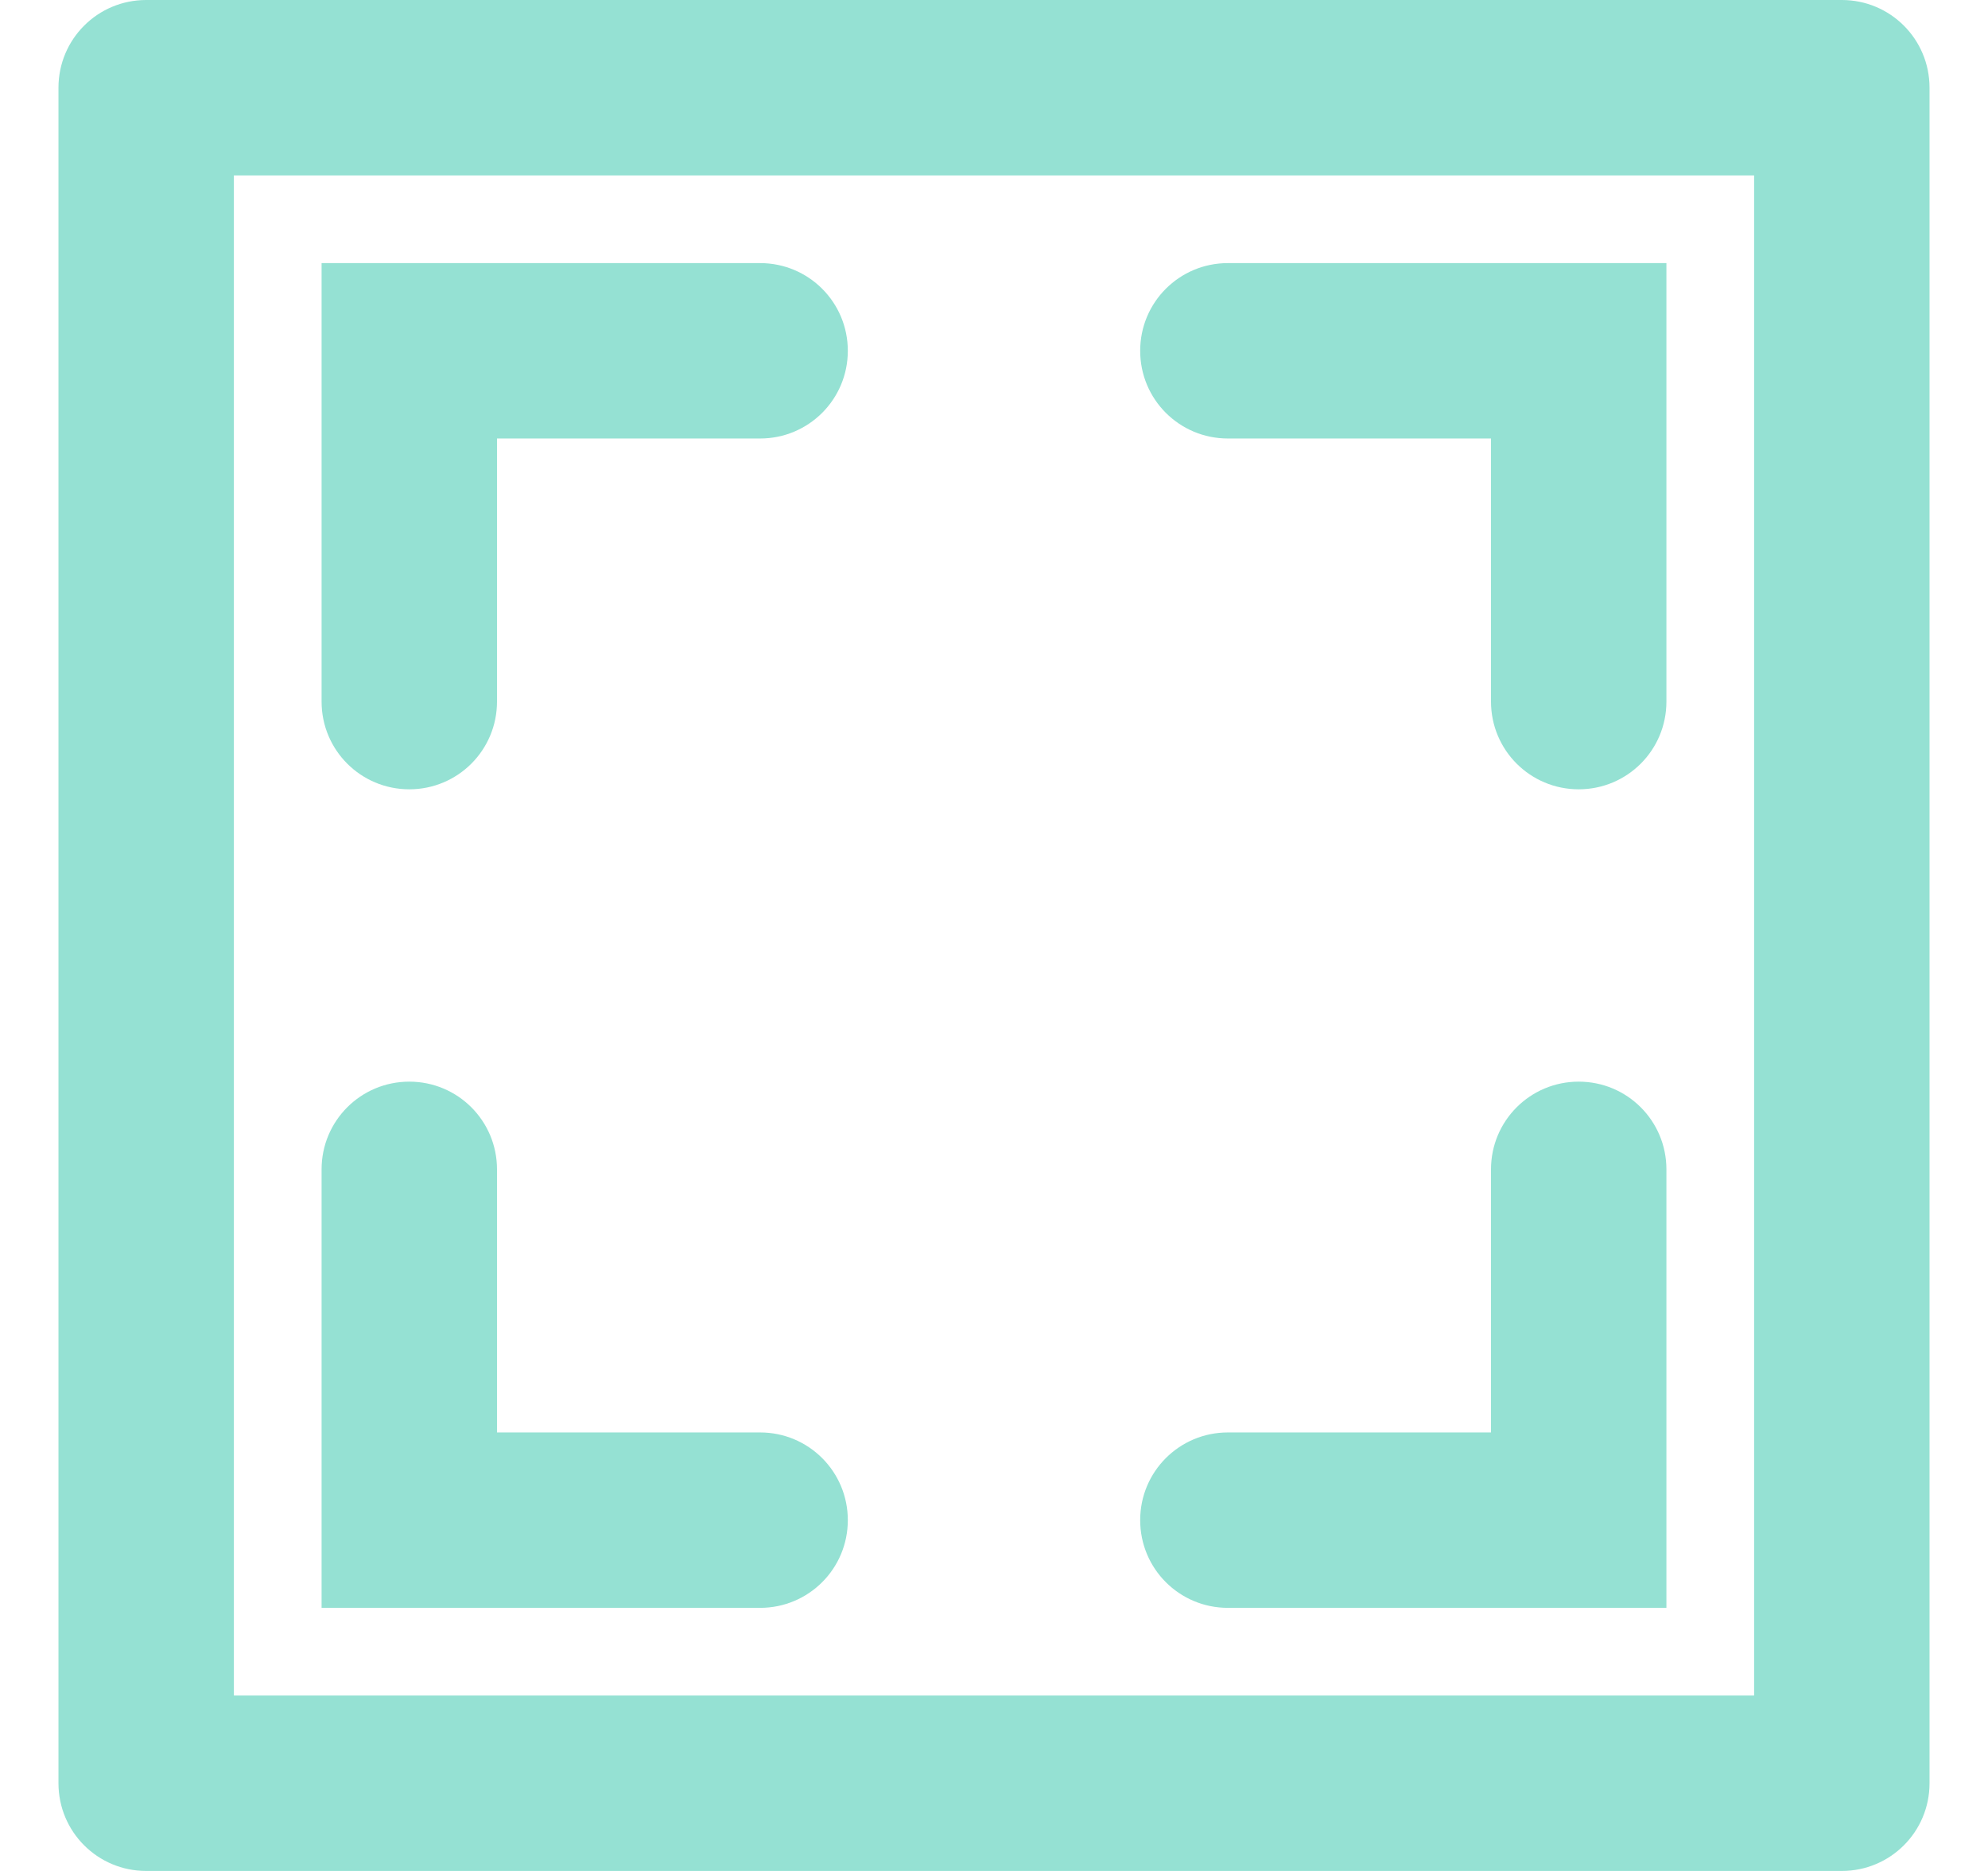
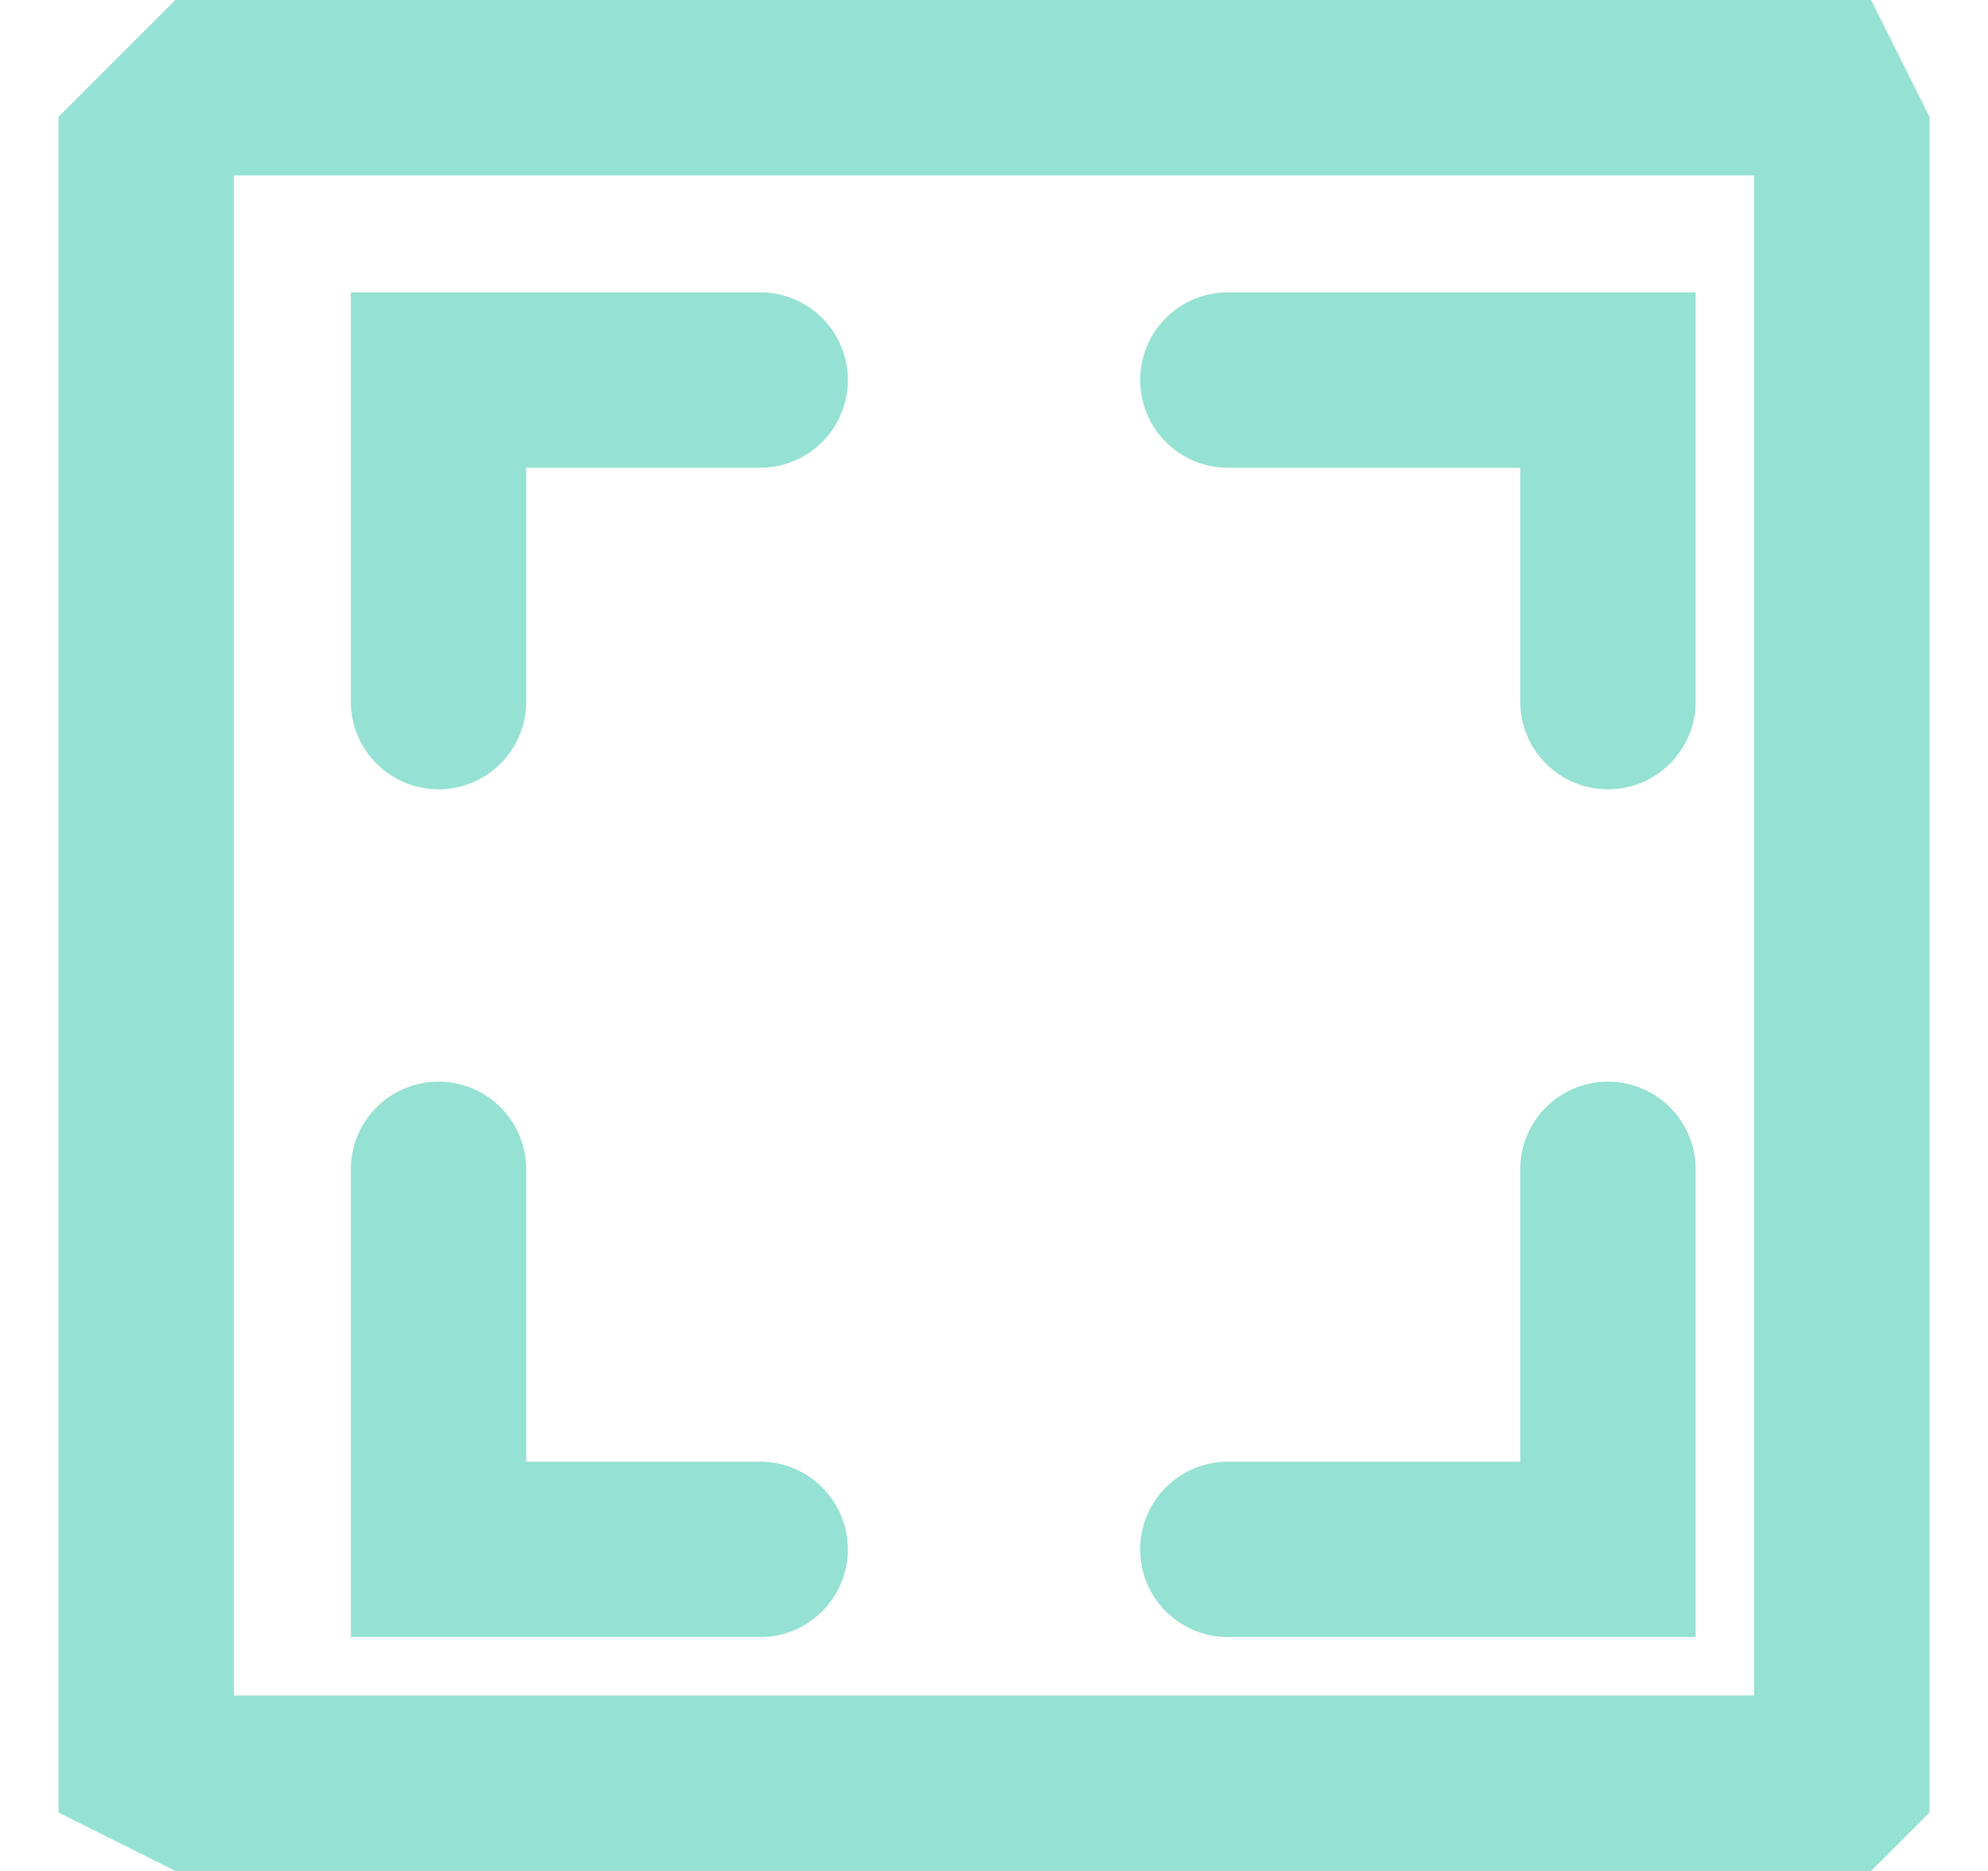
- <svg xmlns="http://www.w3.org/2000/svg" viewBox="0 0 34 32" width="34" height="32">
-   <style>
- 		tspan { white-space:pre }
- 		.shp0 { fill: #95e1d3 } 
- 	</style>
-   <path id="IMAGE" class="shp0" d="M31.5 32L2.5 32C1.67 32 1 31.33 1 30.5L1 1.5C1 0.67 1.67 0 2.5 0L31.5 0C32.33 0 33 0.67 33 1.5L33 30.5C33 31.33 32.33 32 31.5 32ZM30 3L4 3L4 29L30 29L30 3ZM7.5 4.5L13 4.5L13 4.5C13.83 4.5 14.5 5.17 14.5 6C14.5 6.83 13.83 7.5 13 7.5L13 7.5L8.5 7.5L8.5 12L8.5 12C8.5 12.83 7.83 13.5 7 13.5C6.17 13.5 5.5 12.83 5.5 12L5.5 12L5.5 6.5L5.5 6.5L5.5 4.5L7.5 4.5L7.5 4.5ZM5.5 20L5.5 20C5.5 19.17 6.17 18.5 7 18.5C7.83 18.5 8.5 19.17 8.5 20L8.5 20L8.5 24.5L13 24.5L13 24.5C13.83 24.5 14.5 25.17 14.5 26C14.5 26.83 13.83 27.5 13 27.5L13 27.5L7.5 27.5L7.5 27.5L5.5 27.5L5.5 25.5L5.5 25.5L5.5 20ZM21 4.5L21 4.5L26.5 4.5L26.5 4.5L28.5 4.5L28.5 6.5L28.5 6.5L28.5 12L28.5 12C28.5 12.83 27.83 13.5 27 13.5C26.17 13.5 25.5 12.83 25.5 12L25.5 12L25.5 7.5L21 7.5L21 7.5C20.17 7.5 19.5 6.83 19.5 6C19.5 5.17 20.17 4.5 21 4.5ZM21 24.5L21 24.5L25.5 24.5L25.5 20L25.5 20C25.5 19.17 26.17 18.5 27 18.5C27.83 18.5 28.5 19.17 28.5 20L28.5 20L28.5 25.5L28.5 25.5L28.5 27.5L26.5 27.5L26.5 27.5L21 27.5L21 27.5C20.17 27.5 19.5 26.83 19.5 26C19.5 25.17 20.17 24.5 21 24.5Z" />
+ <svg xmlns="http://www.w3.org/2000/svg" width="34" height="32">
+   <style />
+   <path id="IMAGE" d="M32 32H3l-2-1V2l2-2h29l1 2v29l-1 1zM30 3H4v26h26V3zM8 5h5a1 1 0 1 1 0 3H9v4a1 1 0 1 1-3 0V5h2zM6 20a1 1 0 1 1 3 0v5h4a1 1 0 1 1 0 3H6v-8zM21 5h8v7a1 1 0 1 1-3 0V8h-5a1 1 0 1 1 0-3zm0 20h5v-5a1 1 0 1 1 3 0v8h-8a1 1 0 1 1 0-3z" fill="#95e1d3" />
</svg>
